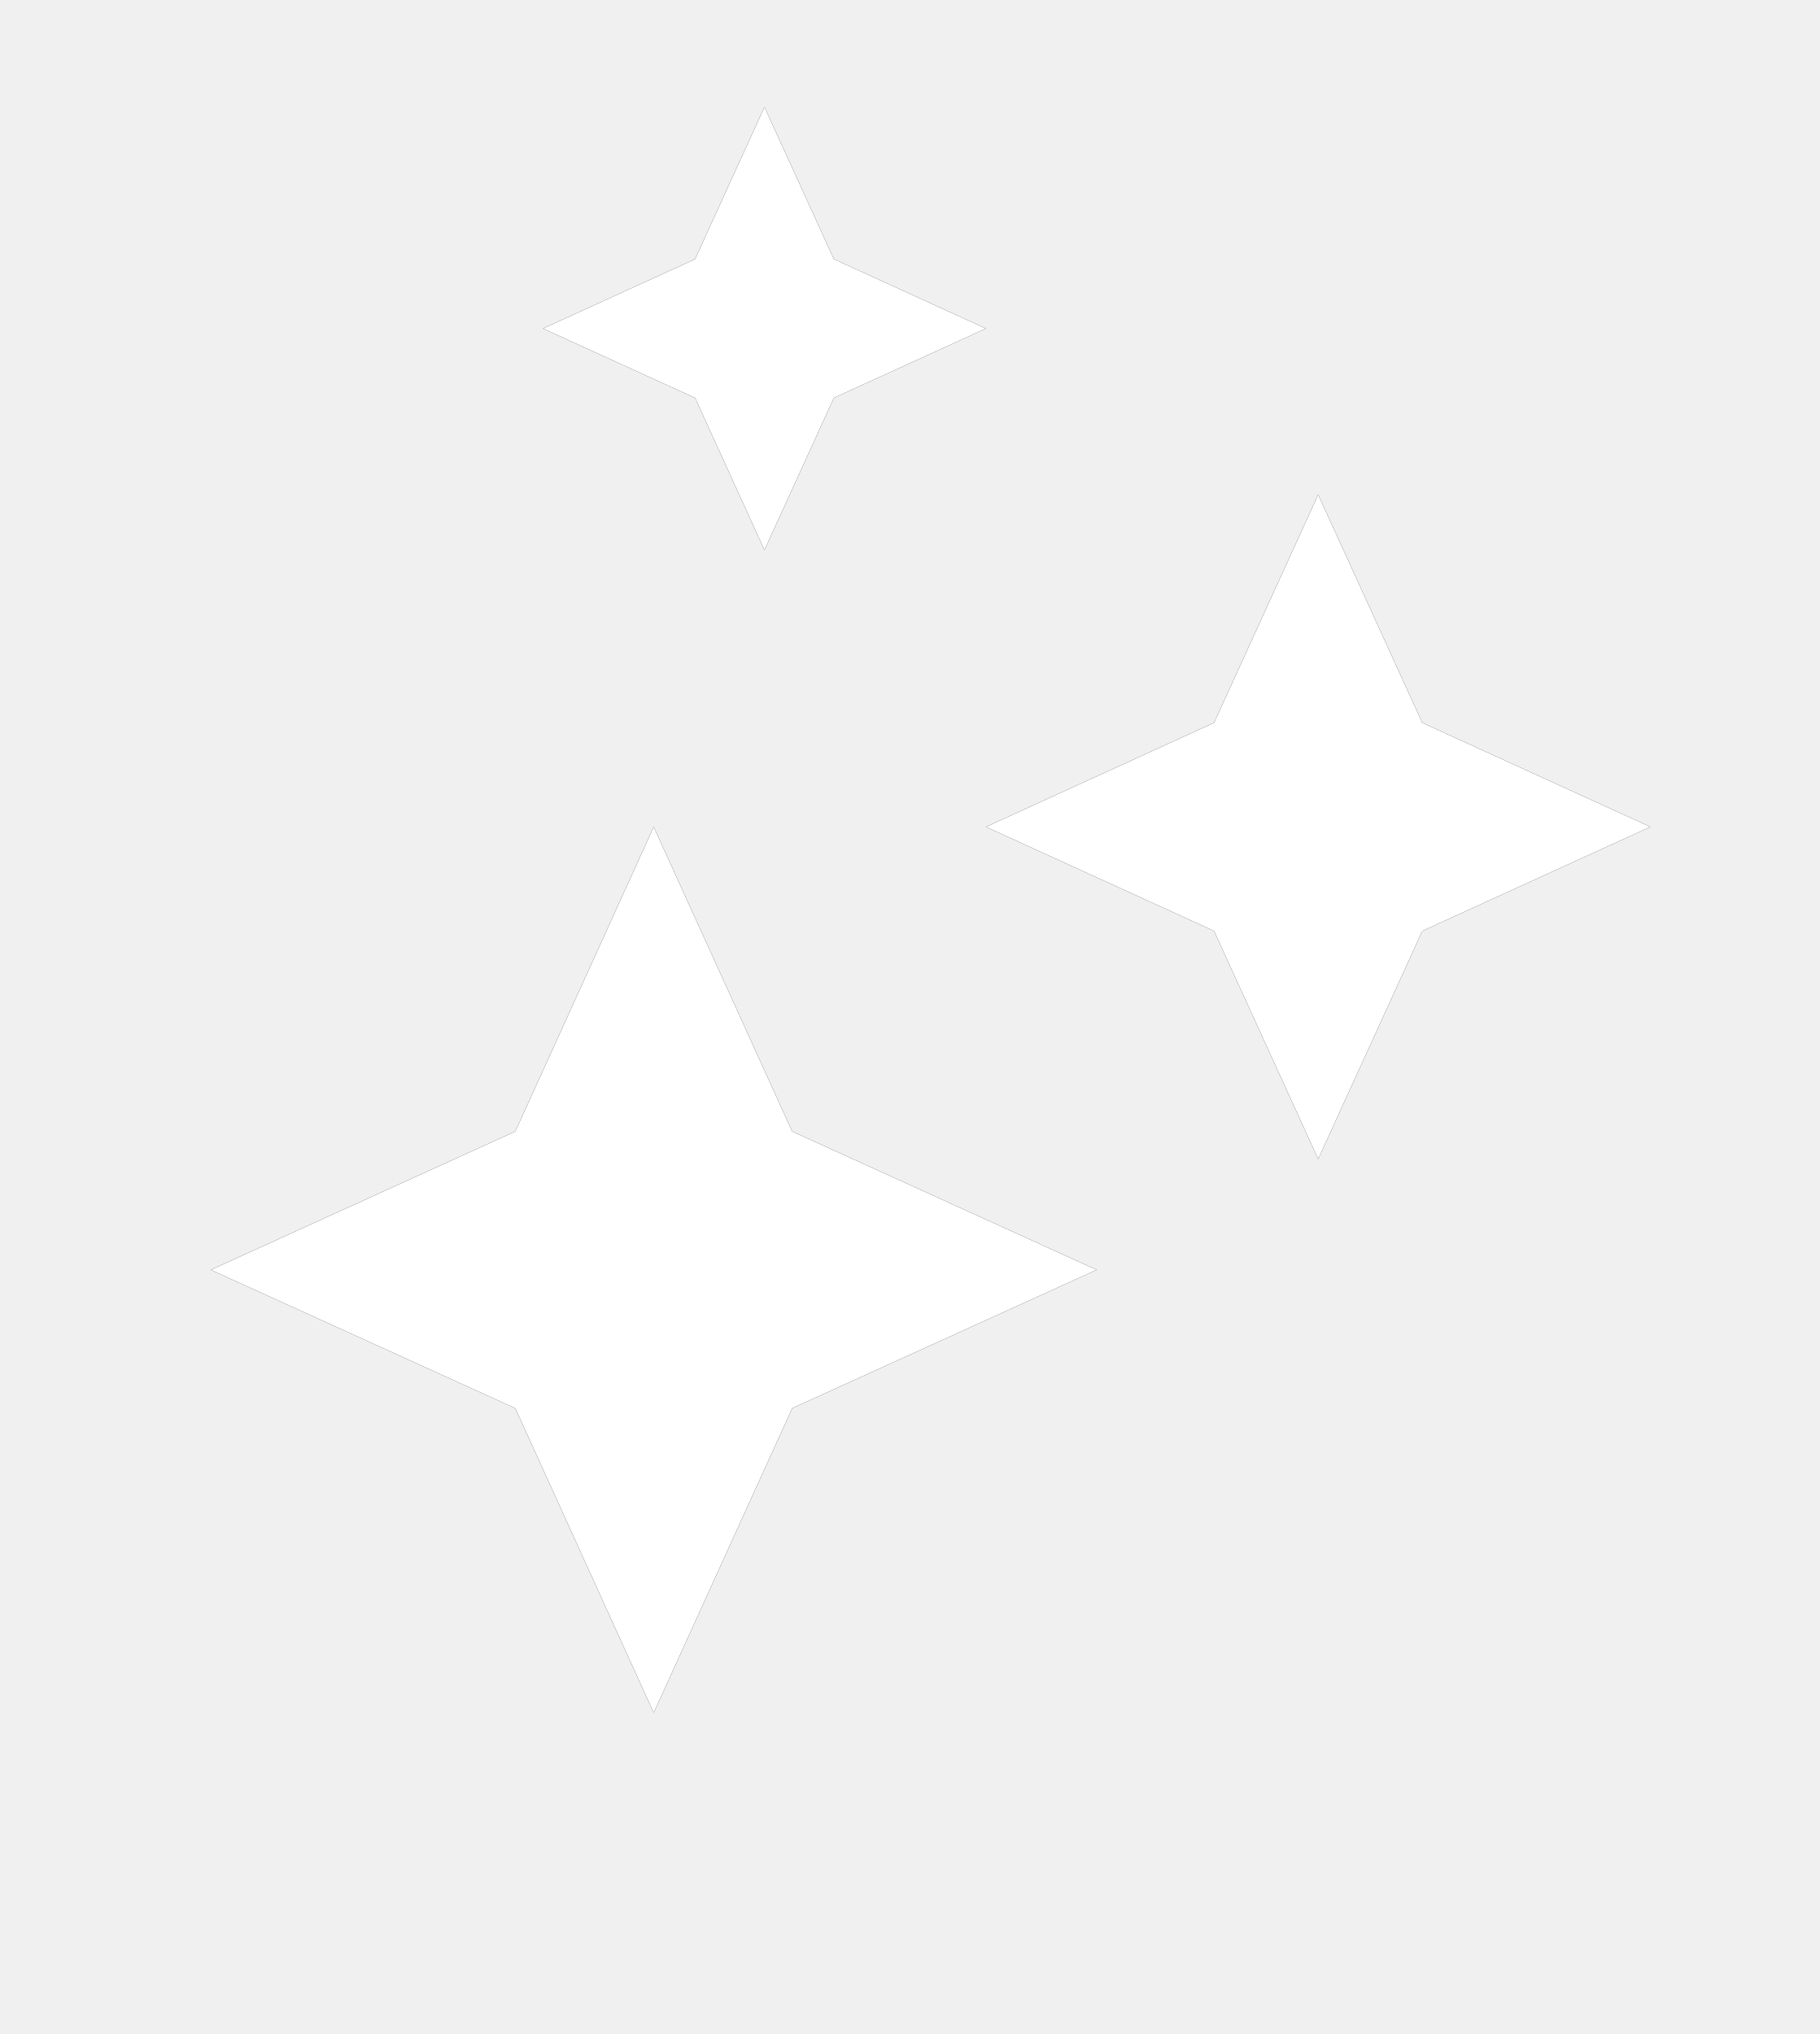
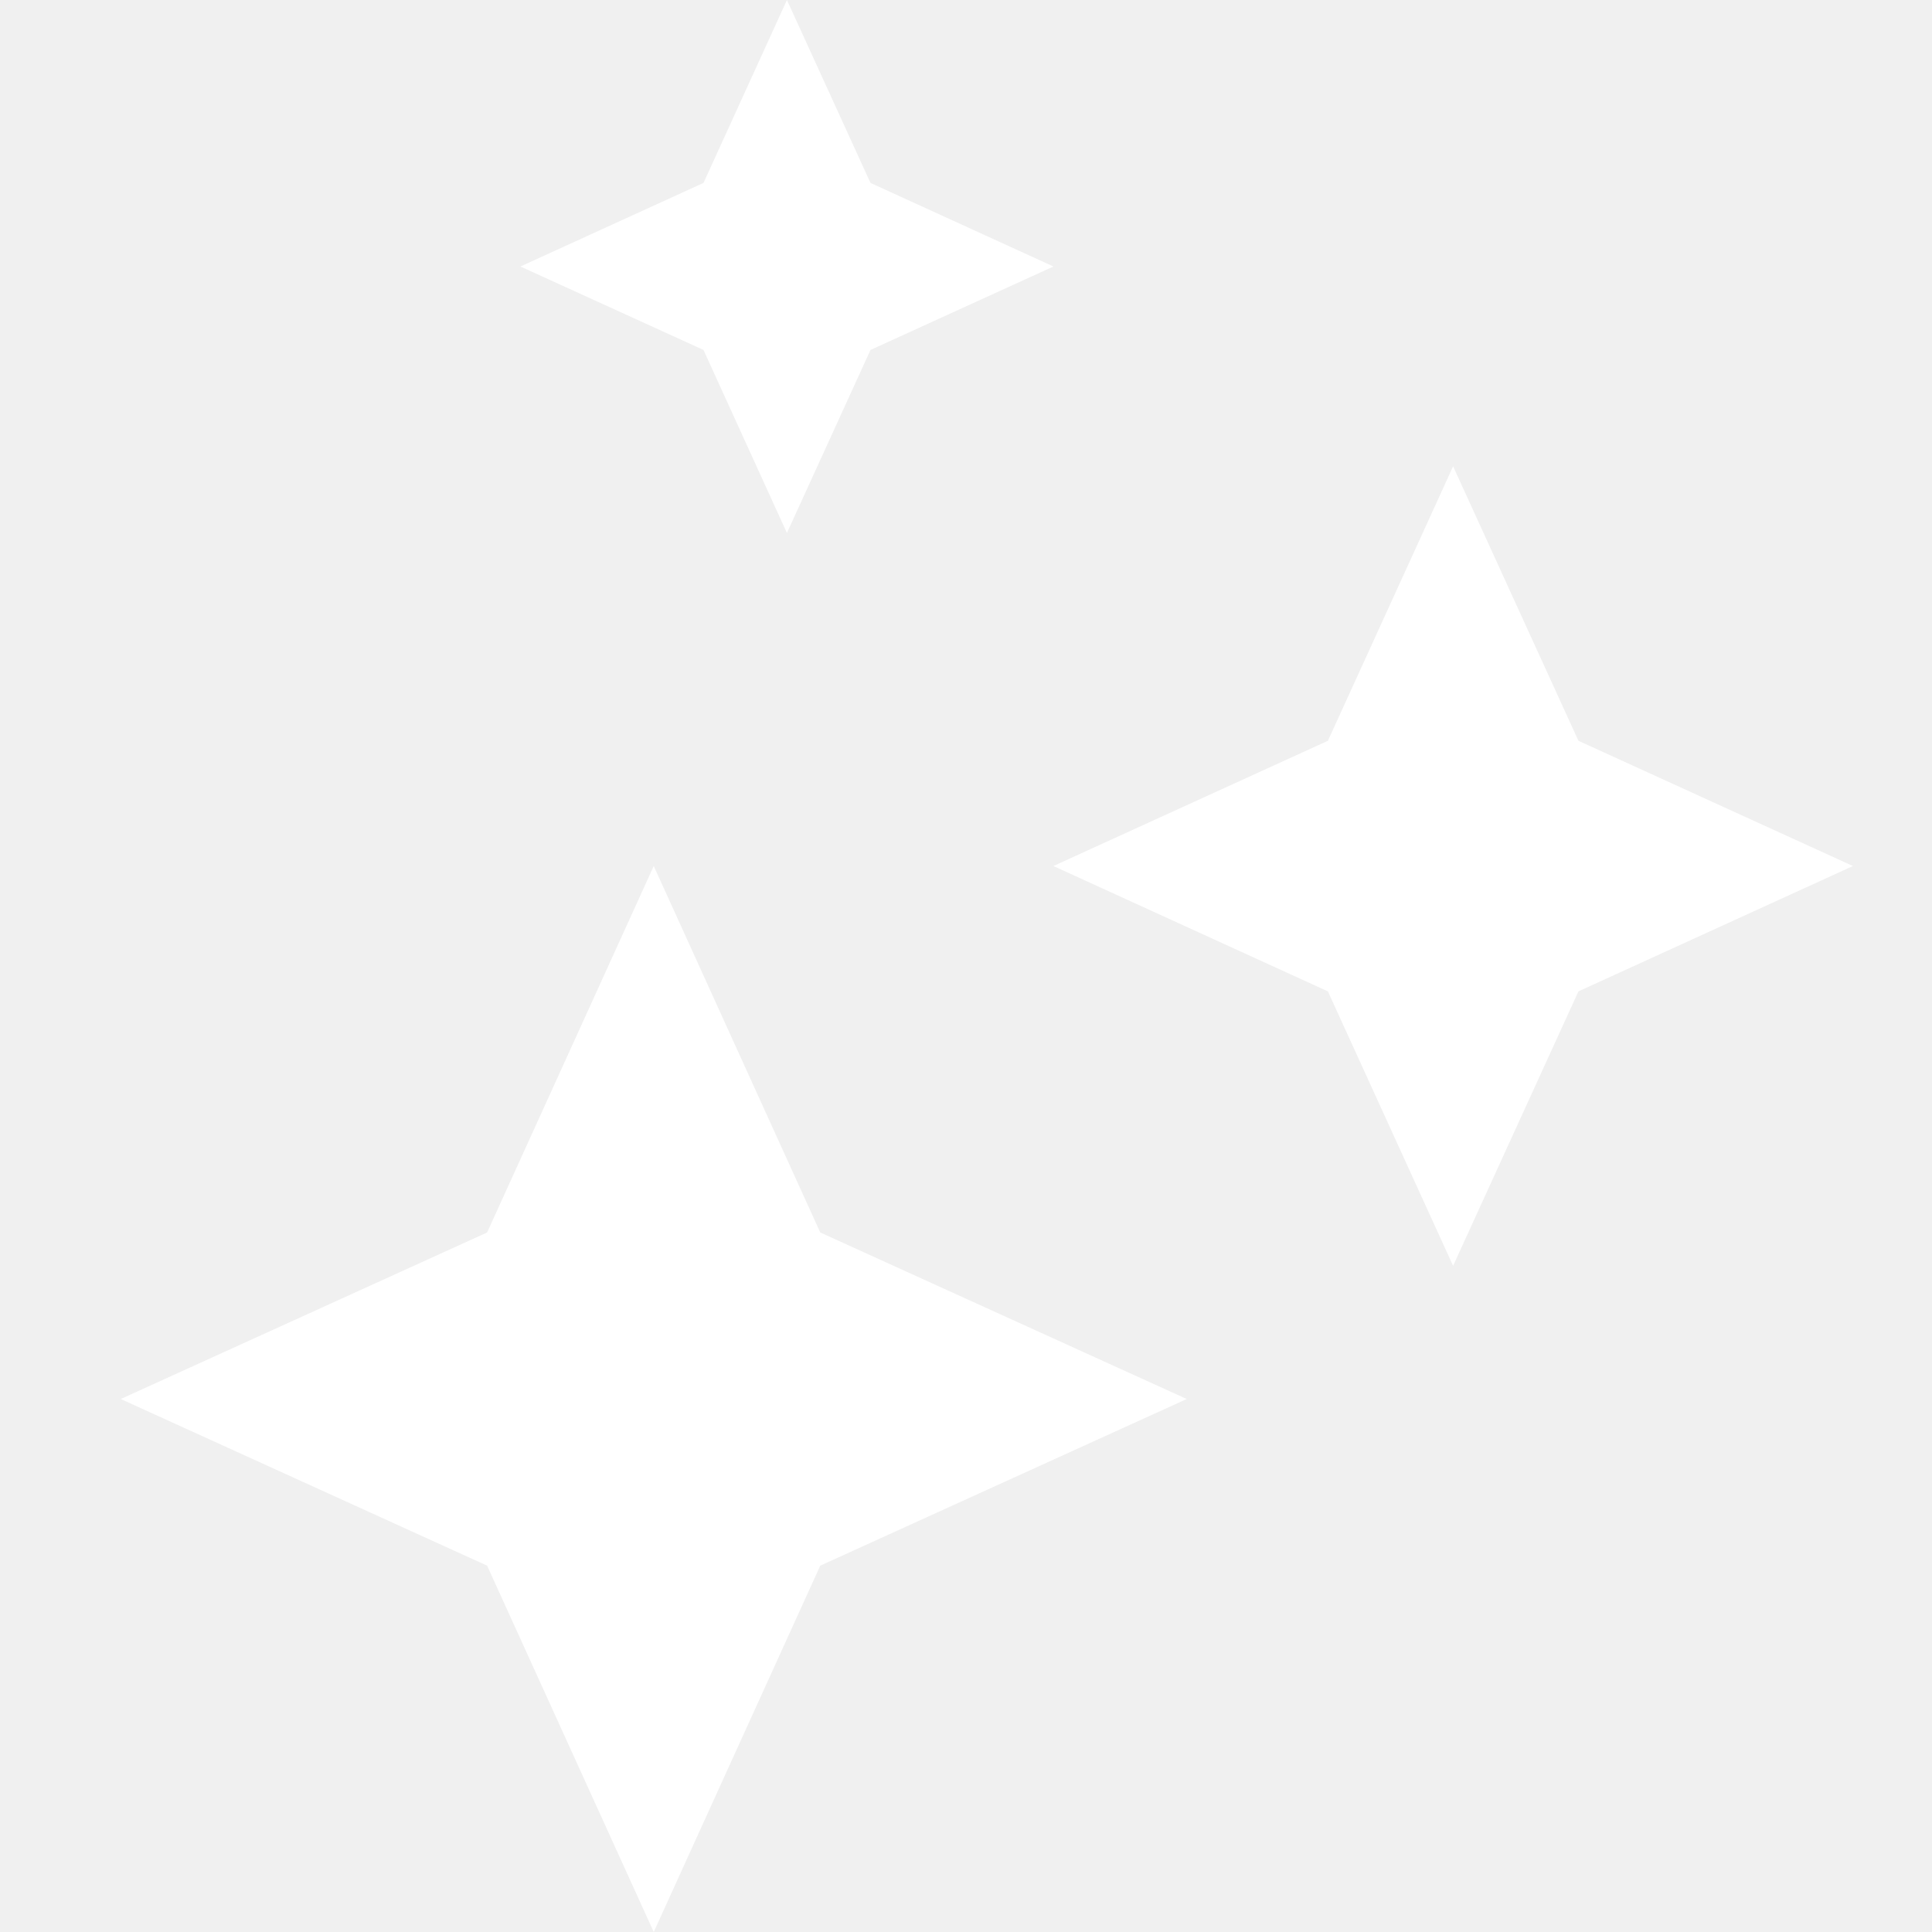
- <svg xmlns="http://www.w3.org/2000/svg" xmlns:xlink="http://www.w3.org/1999/xlink" width="34px" height="38px" version="1.1" viewBox="0 0 34 38">
+ <svg xmlns="http://www.w3.org/2000/svg" xmlns:xlink="http://www.w3.org/1999/xlink" width="16" height="16" viewBox="0 0 16 16">
  <defs>
-     <path id="path-1" d="M11.8,24.31 L9.213,30 L6.627,24.31 L0.938,21.724 L6.627,19.138 L9.213,13.448 L11.8,19.138 L17.489,21.724 L11.8,24.31 Z M23.572,15.393 L21.627,19.655 L19.682,15.393 L15.42,13.448 L19.682,11.503 L21.627,7.241 L23.572,11.503 L27.834,13.448 L23.572,15.393 Z M12.579,5.434 L11.282,8.276 L9.986,5.434 L7.144,4.138 L9.986,2.841 L11.282,0 L12.579,2.841 L15.42,4.138 L12.579,5.434 Z" />
+     <path id="custom-preset-a" d="M6.793,12.966 L5.414,16 L4.034,12.966 L1,11.586 L4.034,10.207 L5.414,7.172 L6.793,10.207 L9.828,11.586 L6.793,12.966 Z M13.072,8.21 L12.034,10.483 L10.997,8.21 L8.724,7.172 L10.997,6.135 L12.034,3.862 L13.072,6.135 L15.345,7.172 L13.072,8.21 Z M7.209,2.898 L6.517,4.414 L5.826,2.898 L4.31,2.207 L5.826,1.515 L6.517,0 L7.209,1.515 L8.724,2.207 L7.209,2.898 Z" />
  </defs>
-   <g id="Symbols" fill="none" fill-rule="evenodd" stroke="none" stroke-width="1">
-     <g id="featured/header" transform="translate(3, 2)">
-       <g id="Featured-Sites-Header">
-         <g id="icons/featured">
-           <mask id="mask-2" fill="white">
-             <use xlink:href="#path-1" />
-           </mask>
-           <use id="Combined-Shape" fill="#000000" fill-rule="evenodd" xlink:href="#path-1" />
-           <g id="colors/white" fill="#ffffff" fill-rule="evenodd" mask="url(#mask-2)">
-             <rect id="Rectangle-4" width="30" height="30" x="0" y="0" />
-           </g>
-         </g>
-       </g>
-     </g>
+   <g fill="none" fill-rule="evenodd">
+     <use fill="#FFF" xlink:href="#custom-preset-a" />
  </g>
</svg>
